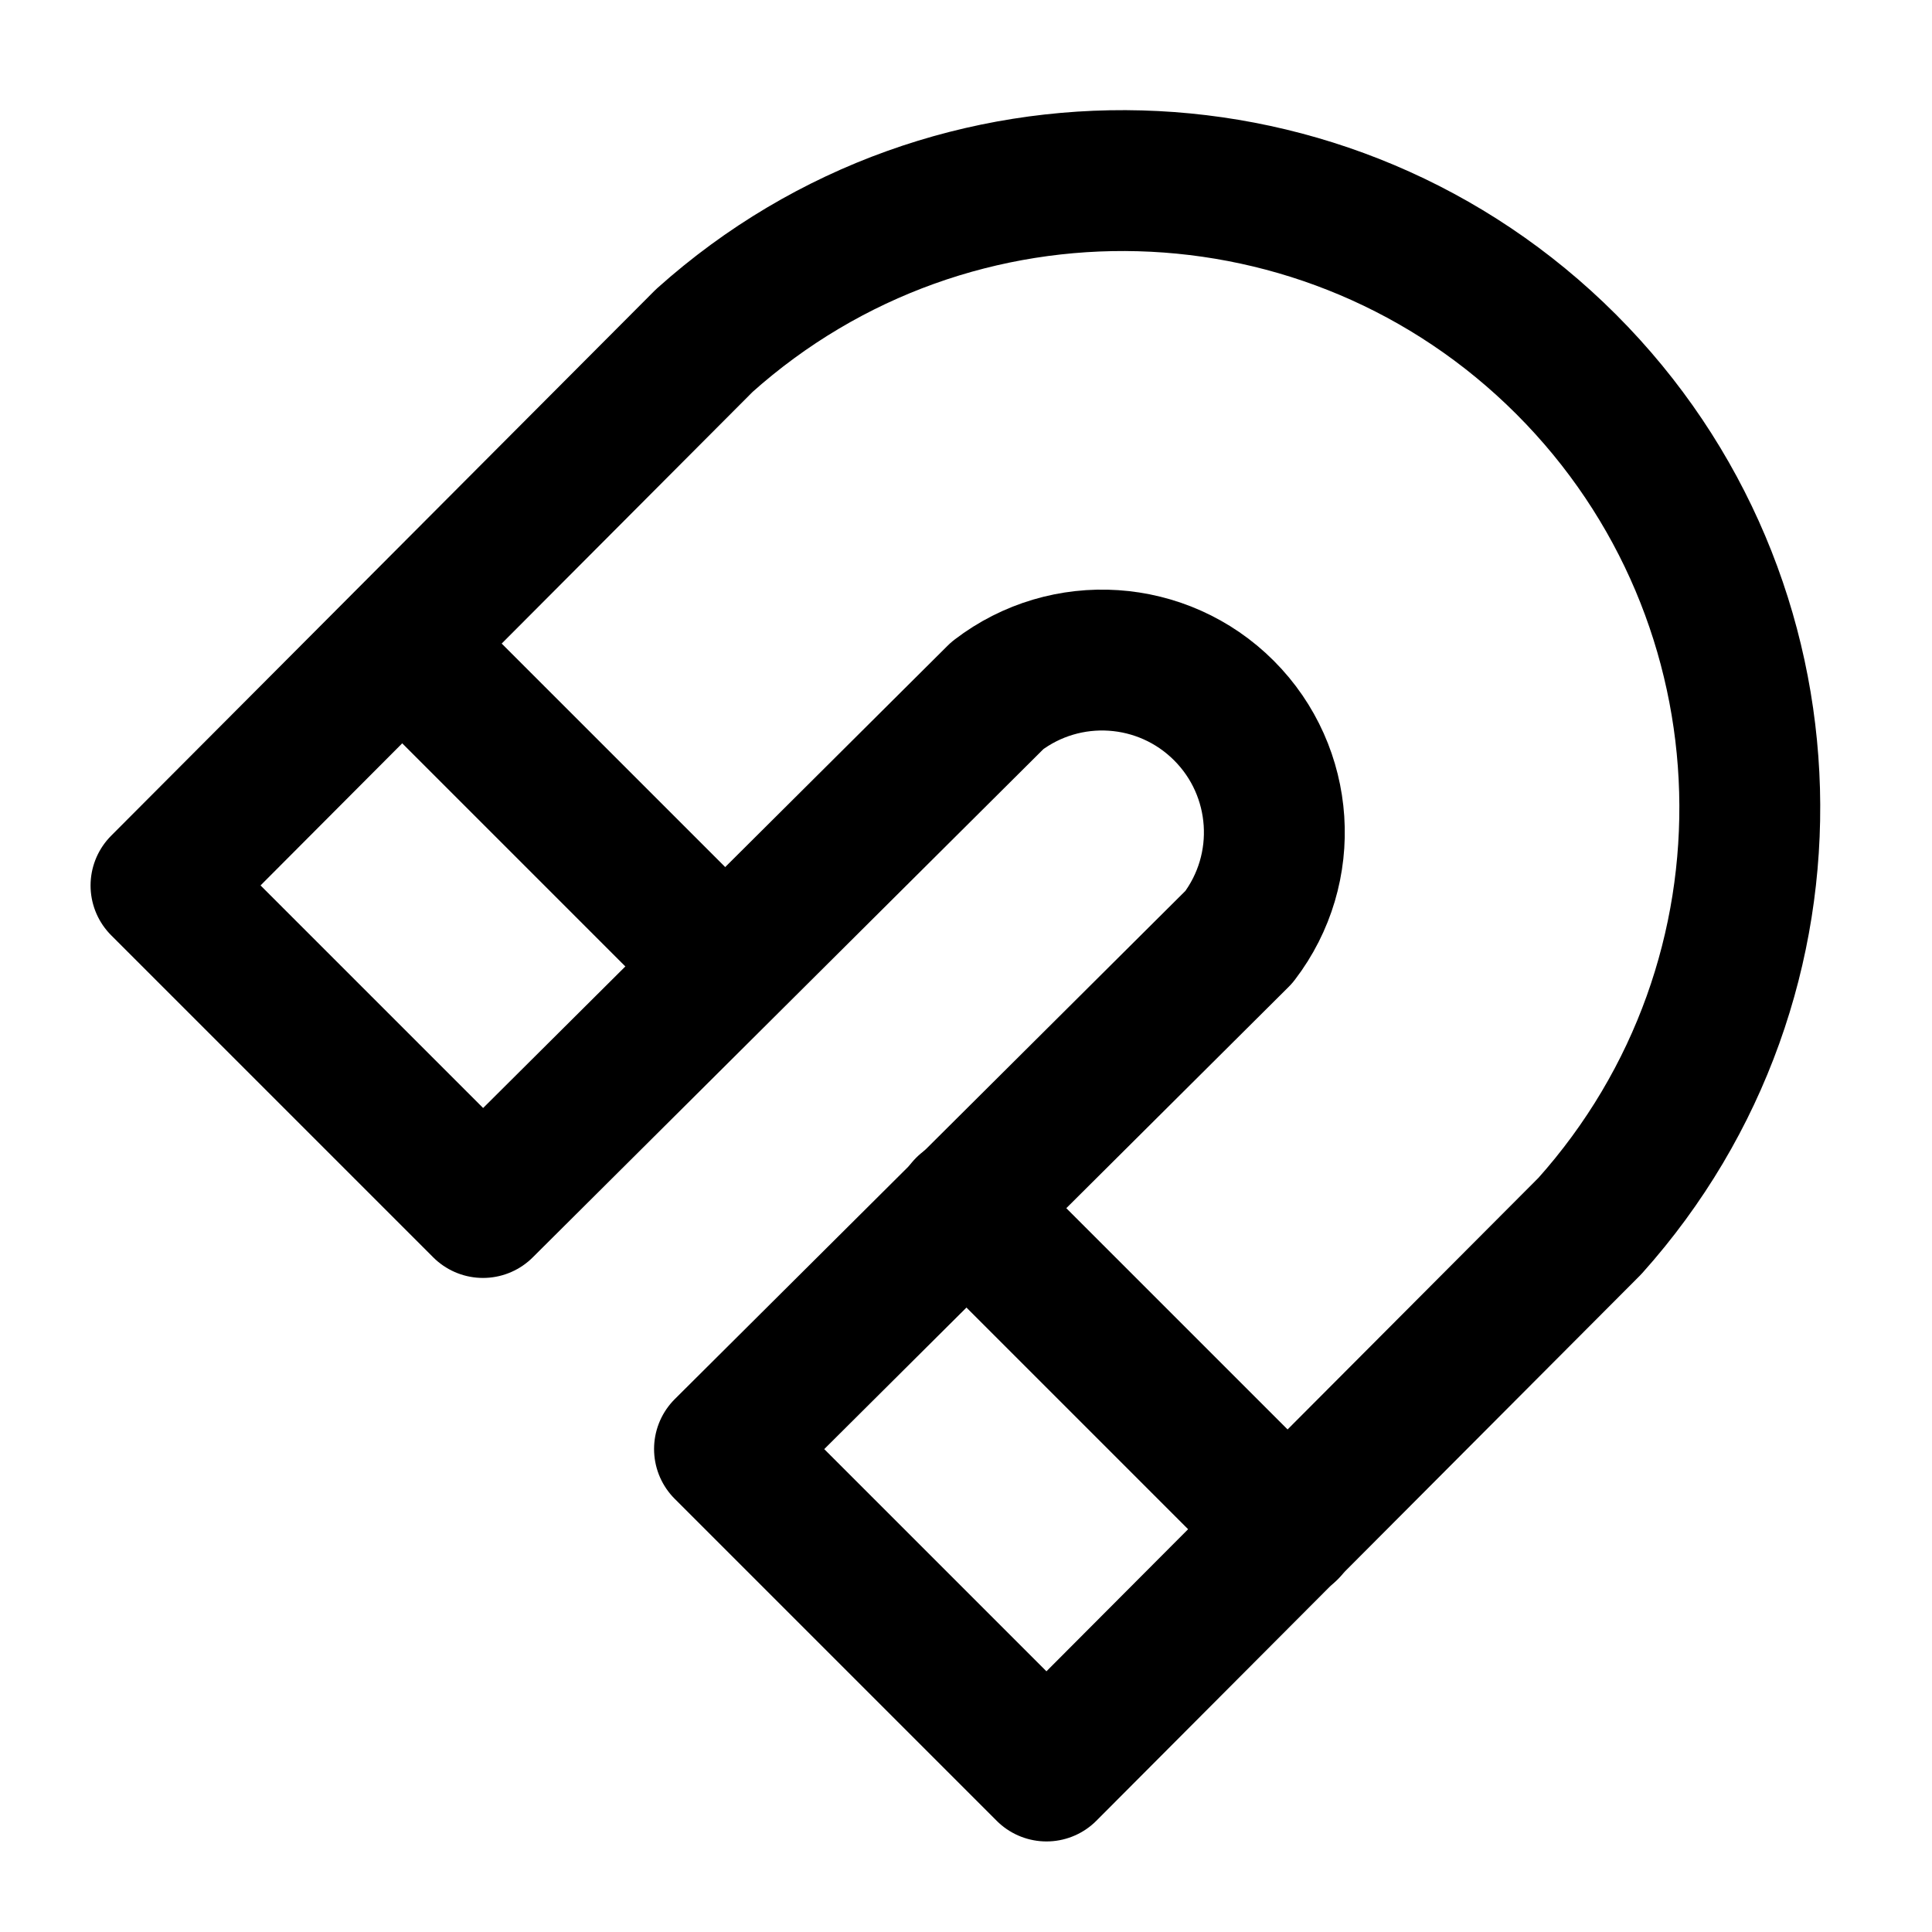
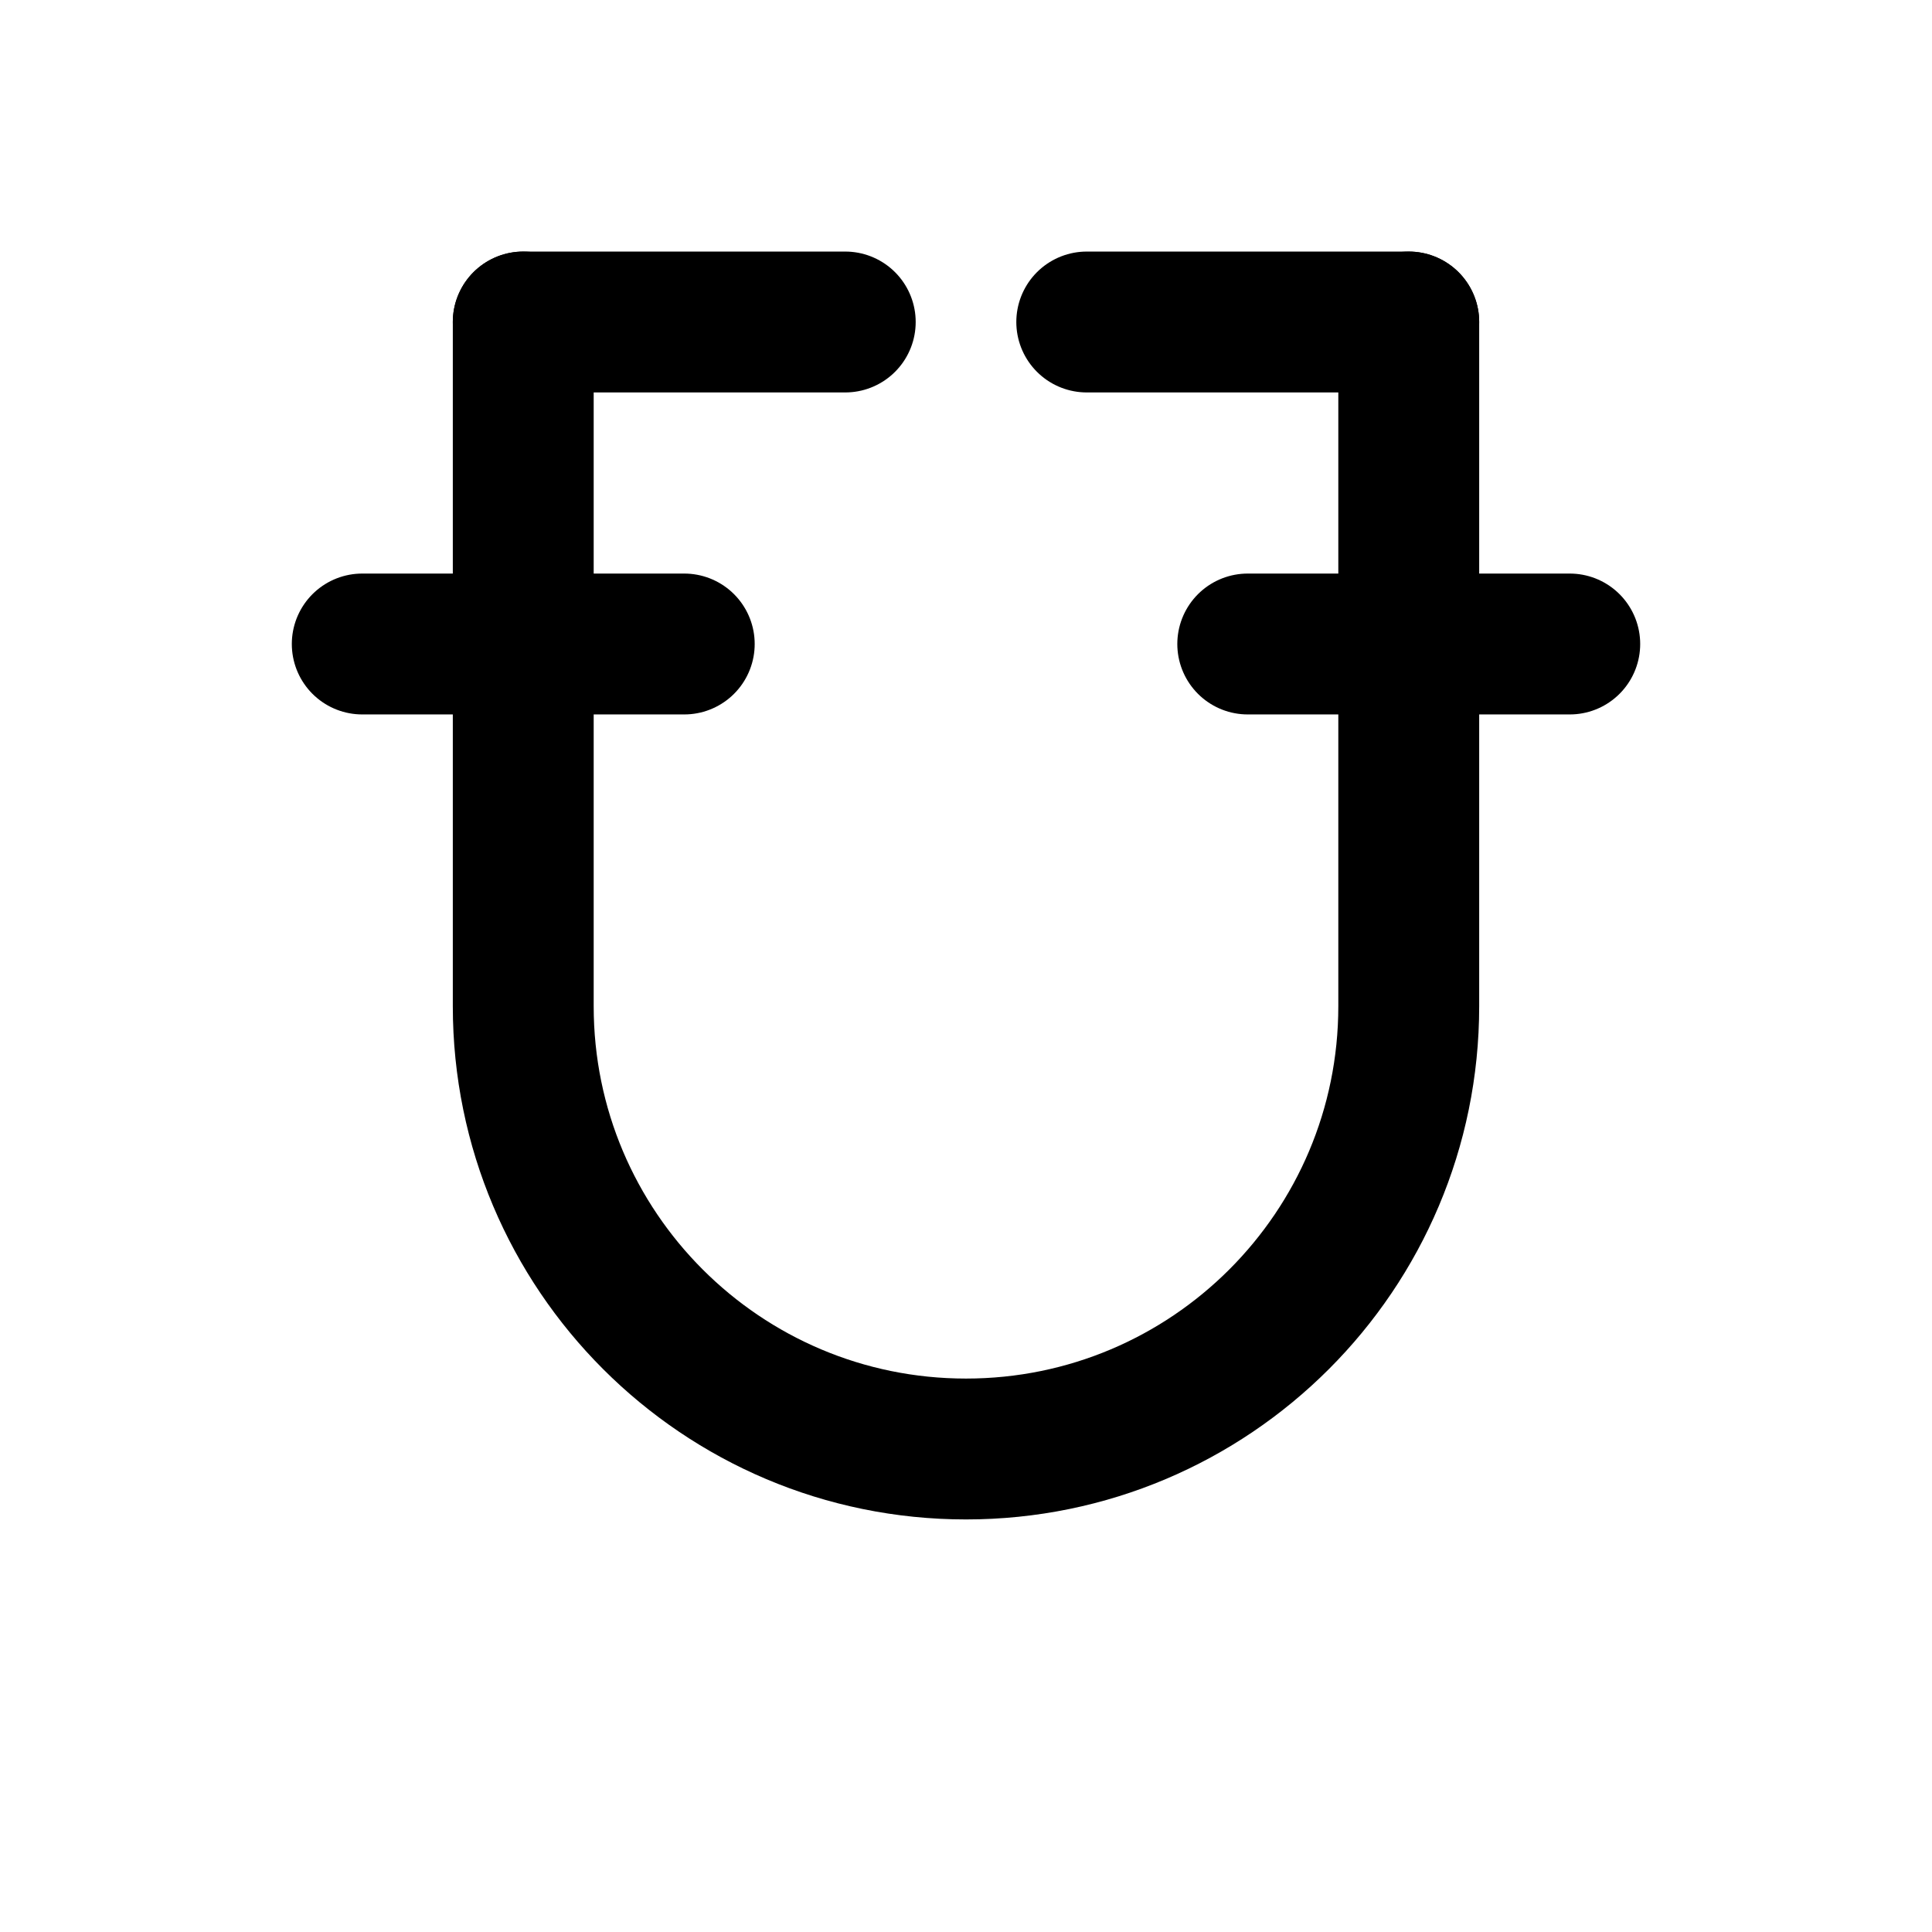
<svg xmlns="http://www.w3.org/2000/svg" width="24" height="24" viewBox="0 0 24 24" fill="none" stroke="currentColor" stroke-width="1.75" stroke-linecap="round" stroke-linejoin="round">
-   <path d="m6 15-4-4 6.75-6.77a7.79 7.79 0 0 1 11 11L13 22l-4-4 6.39-6.36a2.14 2.14 0 0 0-3-3z" />
-   <path d="m5 8 4 4" />
-   <path d="m12 15 4 4" />
+   <path d="M6.5 4v8.5a5.5 5.5 0 0 0 11 0V4" />
+   <path d="M4.5 8h4M15.5 8h4" />
+   <path d="M6.5 4h4M13.5 4h4" />
</svg>
